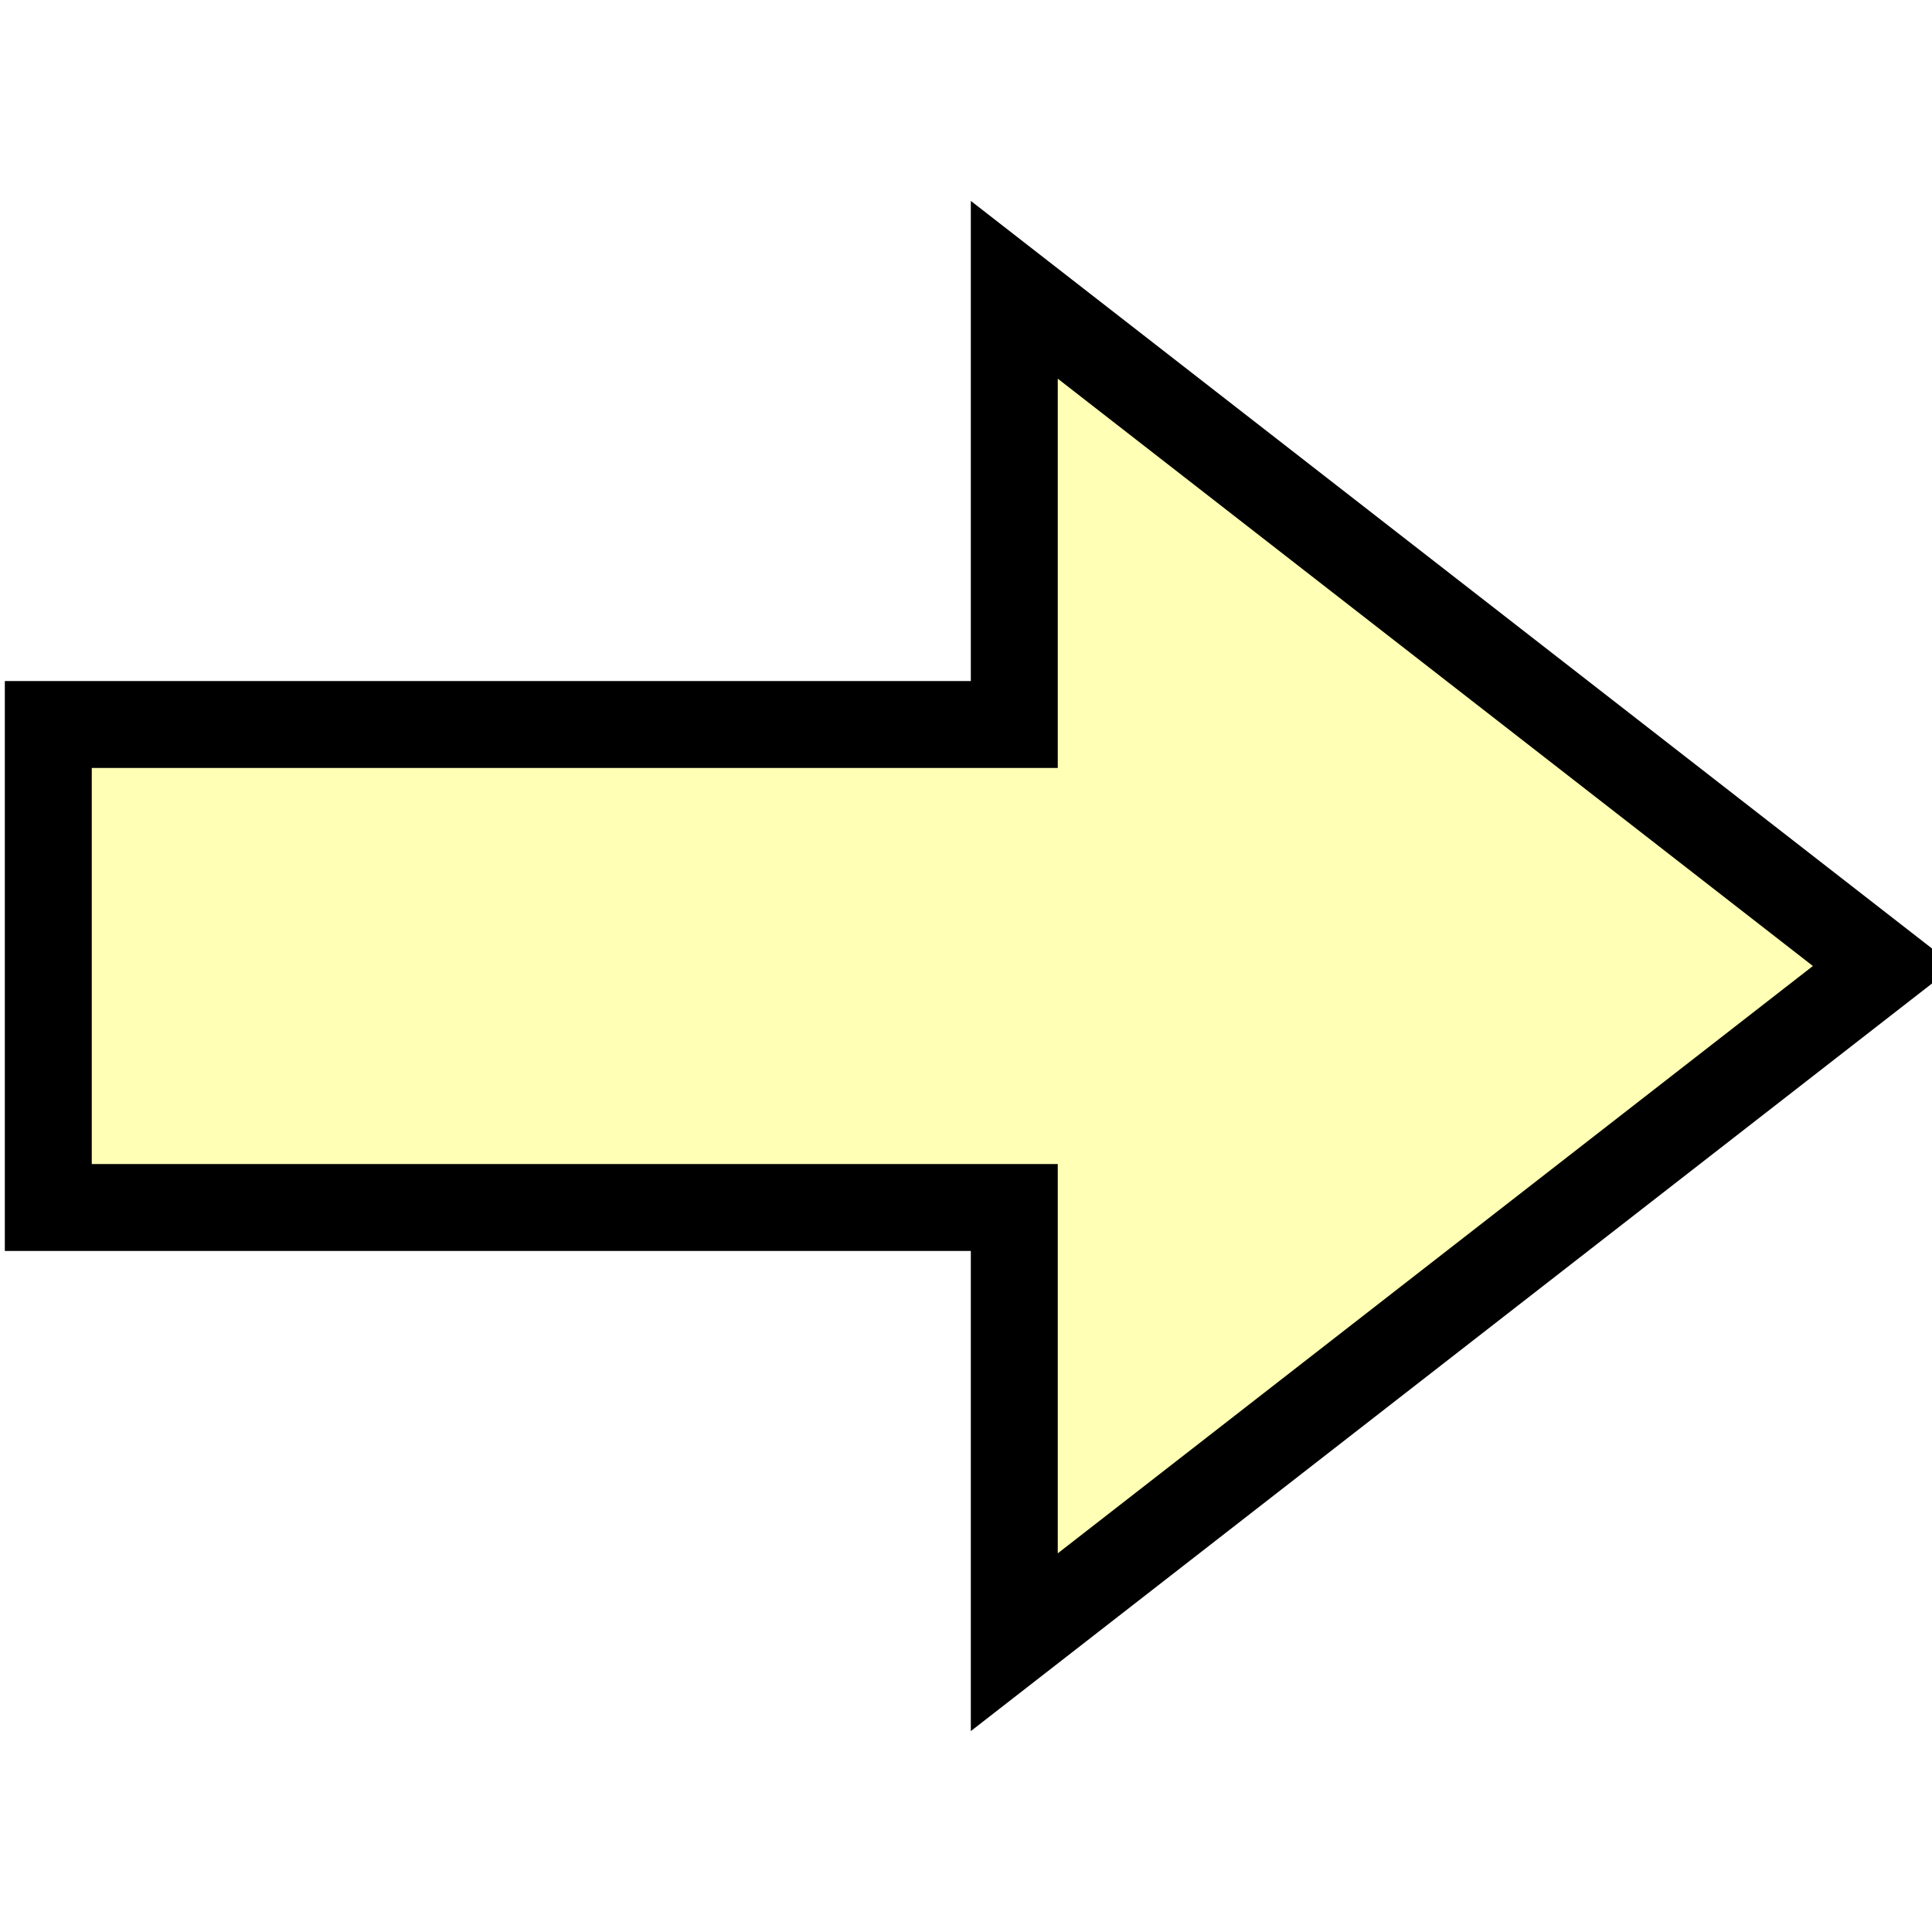
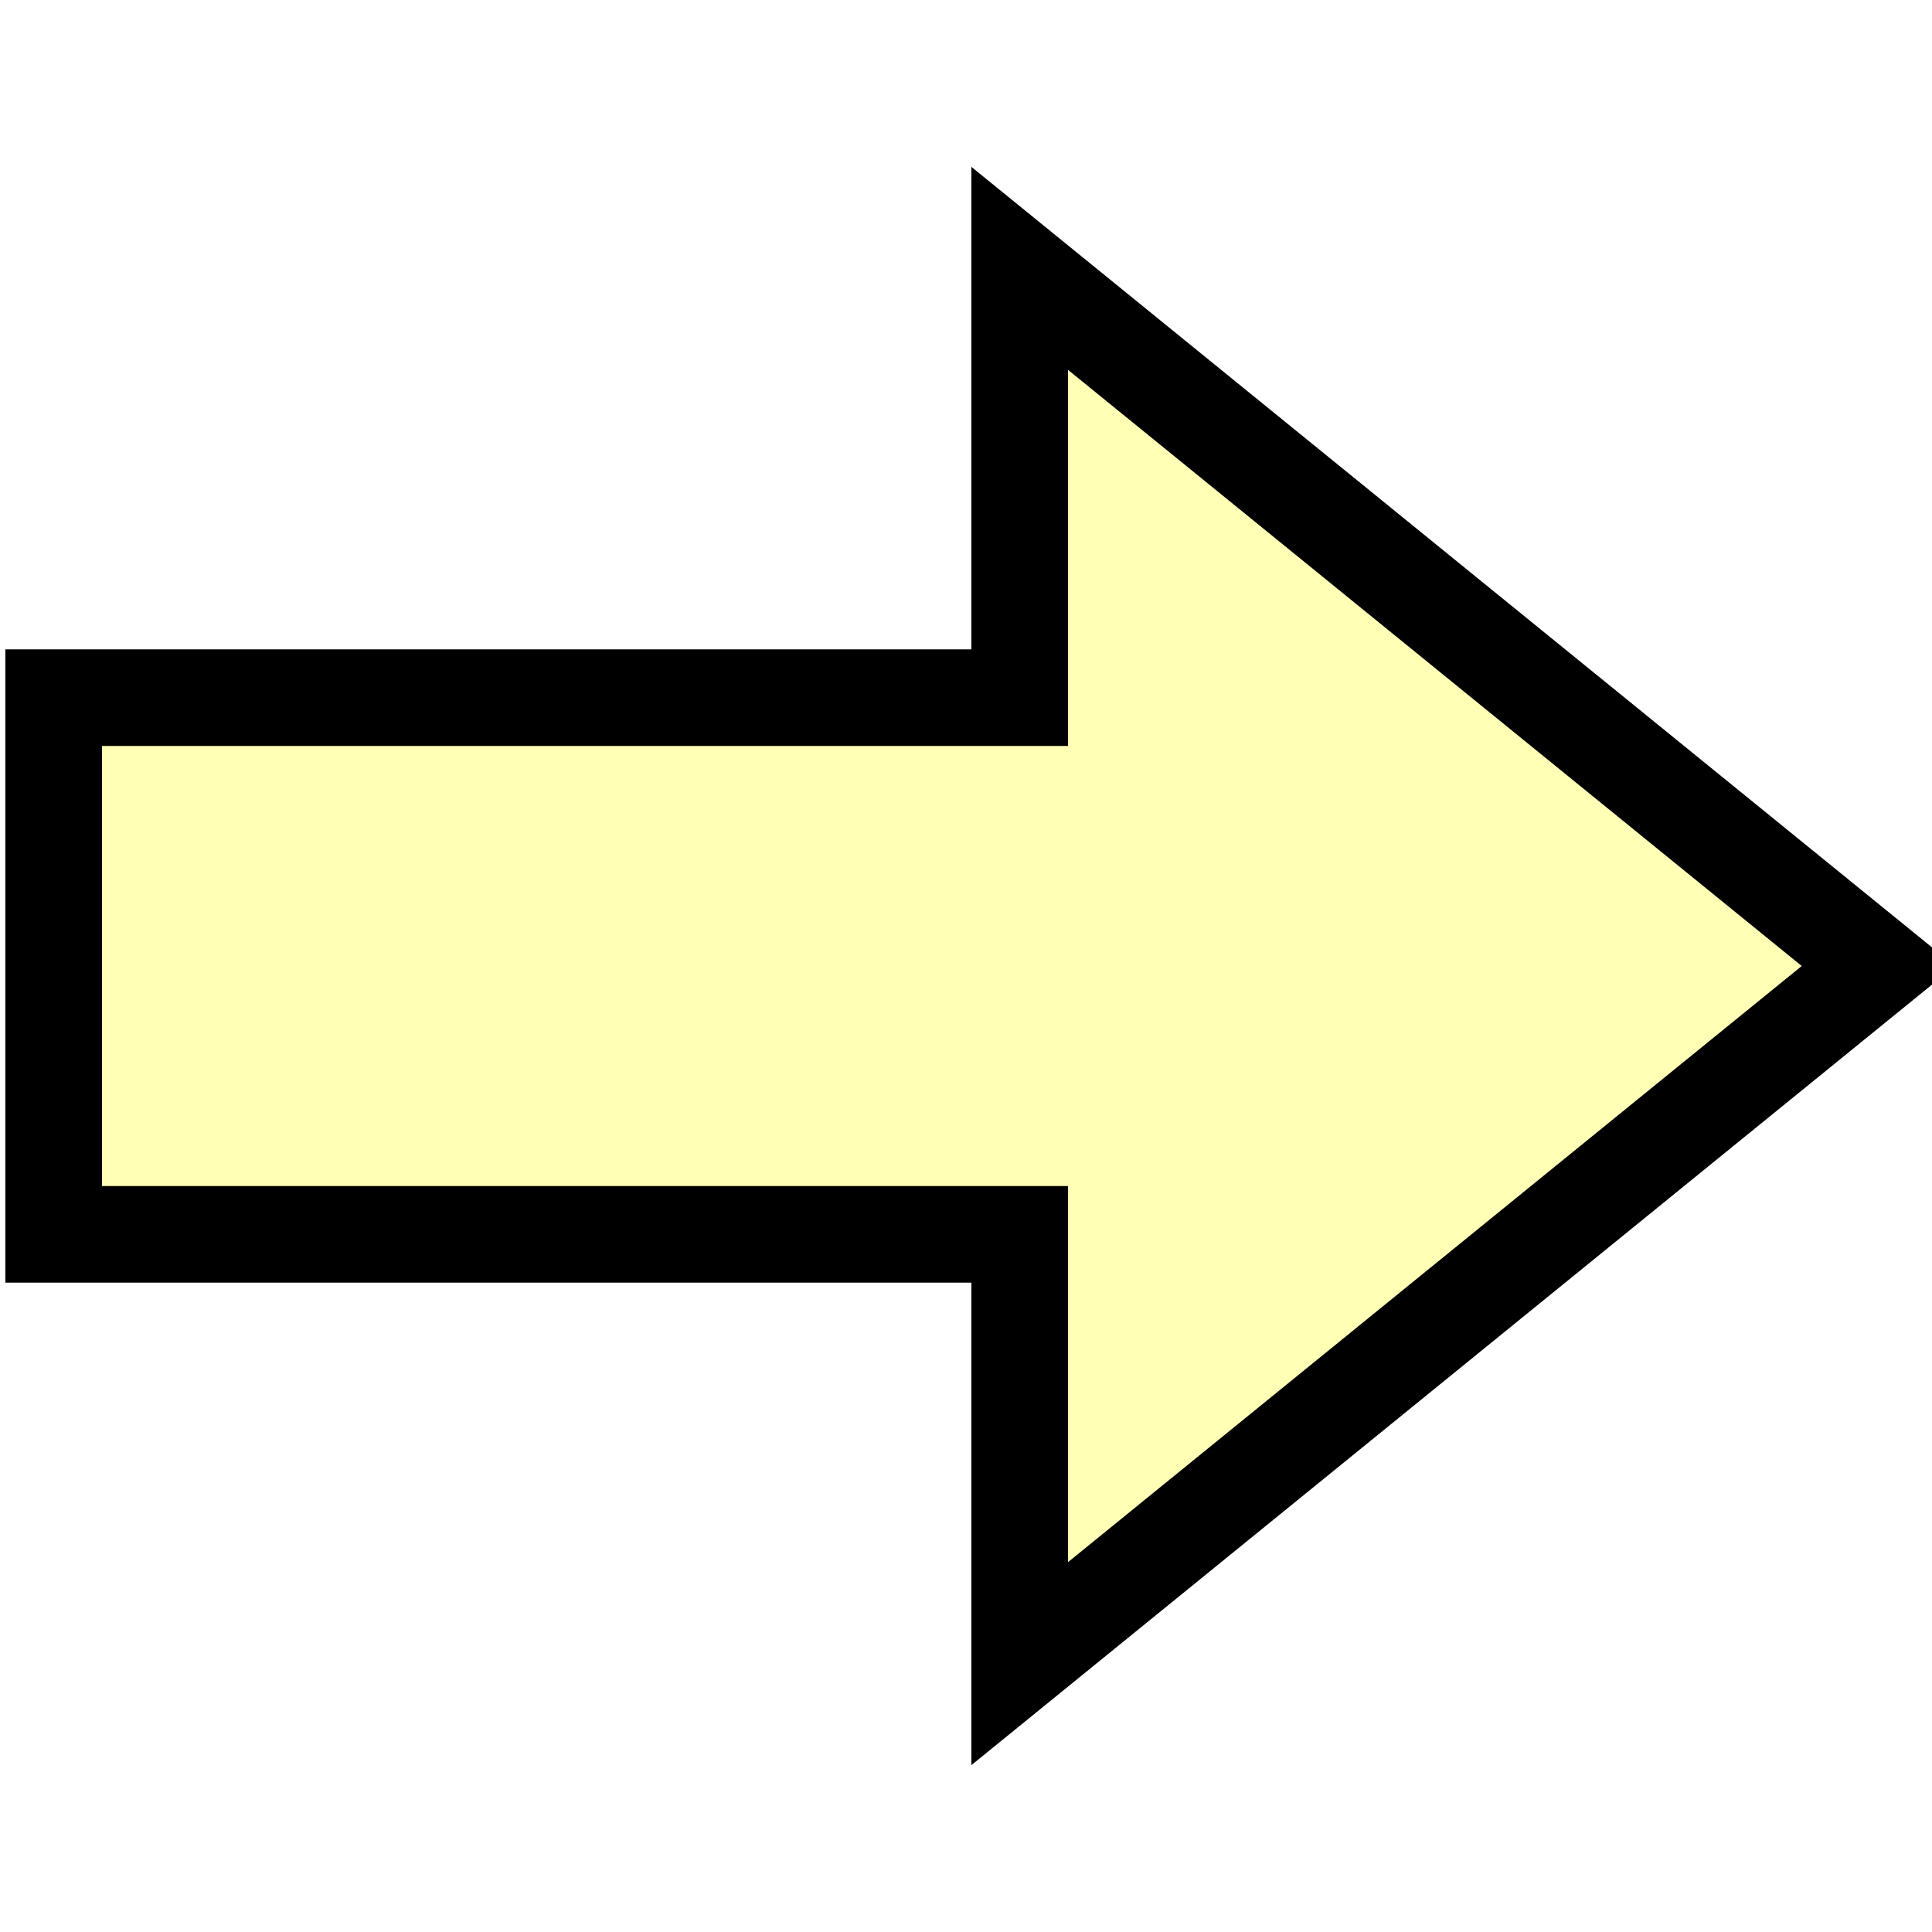
- <svg xmlns="http://www.w3.org/2000/svg" width="20" height="20" viewBox="0 0 20 20" fill="none">
-   <path d="M 0.5 7.5 L 10.5 7.5 L 10.5 3 L 19.5 10 L 10.5 17 L 10.5 12.5 L 0.5 12.5 Z" fill="#FFFFB5" stroke="black" stroke-width="0.9" />
+ <svg xmlns="http://www.w3.org/2000/svg" width="18" height="18" viewBox="0 0 18 18" fill="none">
+   <path d="m 0.5 6.5 l 9 0 l 0 -4 l 8 6.5 l -8 6.5 l 0 -4 l -9 0 z" fill="#FFFFB5" stroke="black" stroke-width="0.9" />
</svg>
